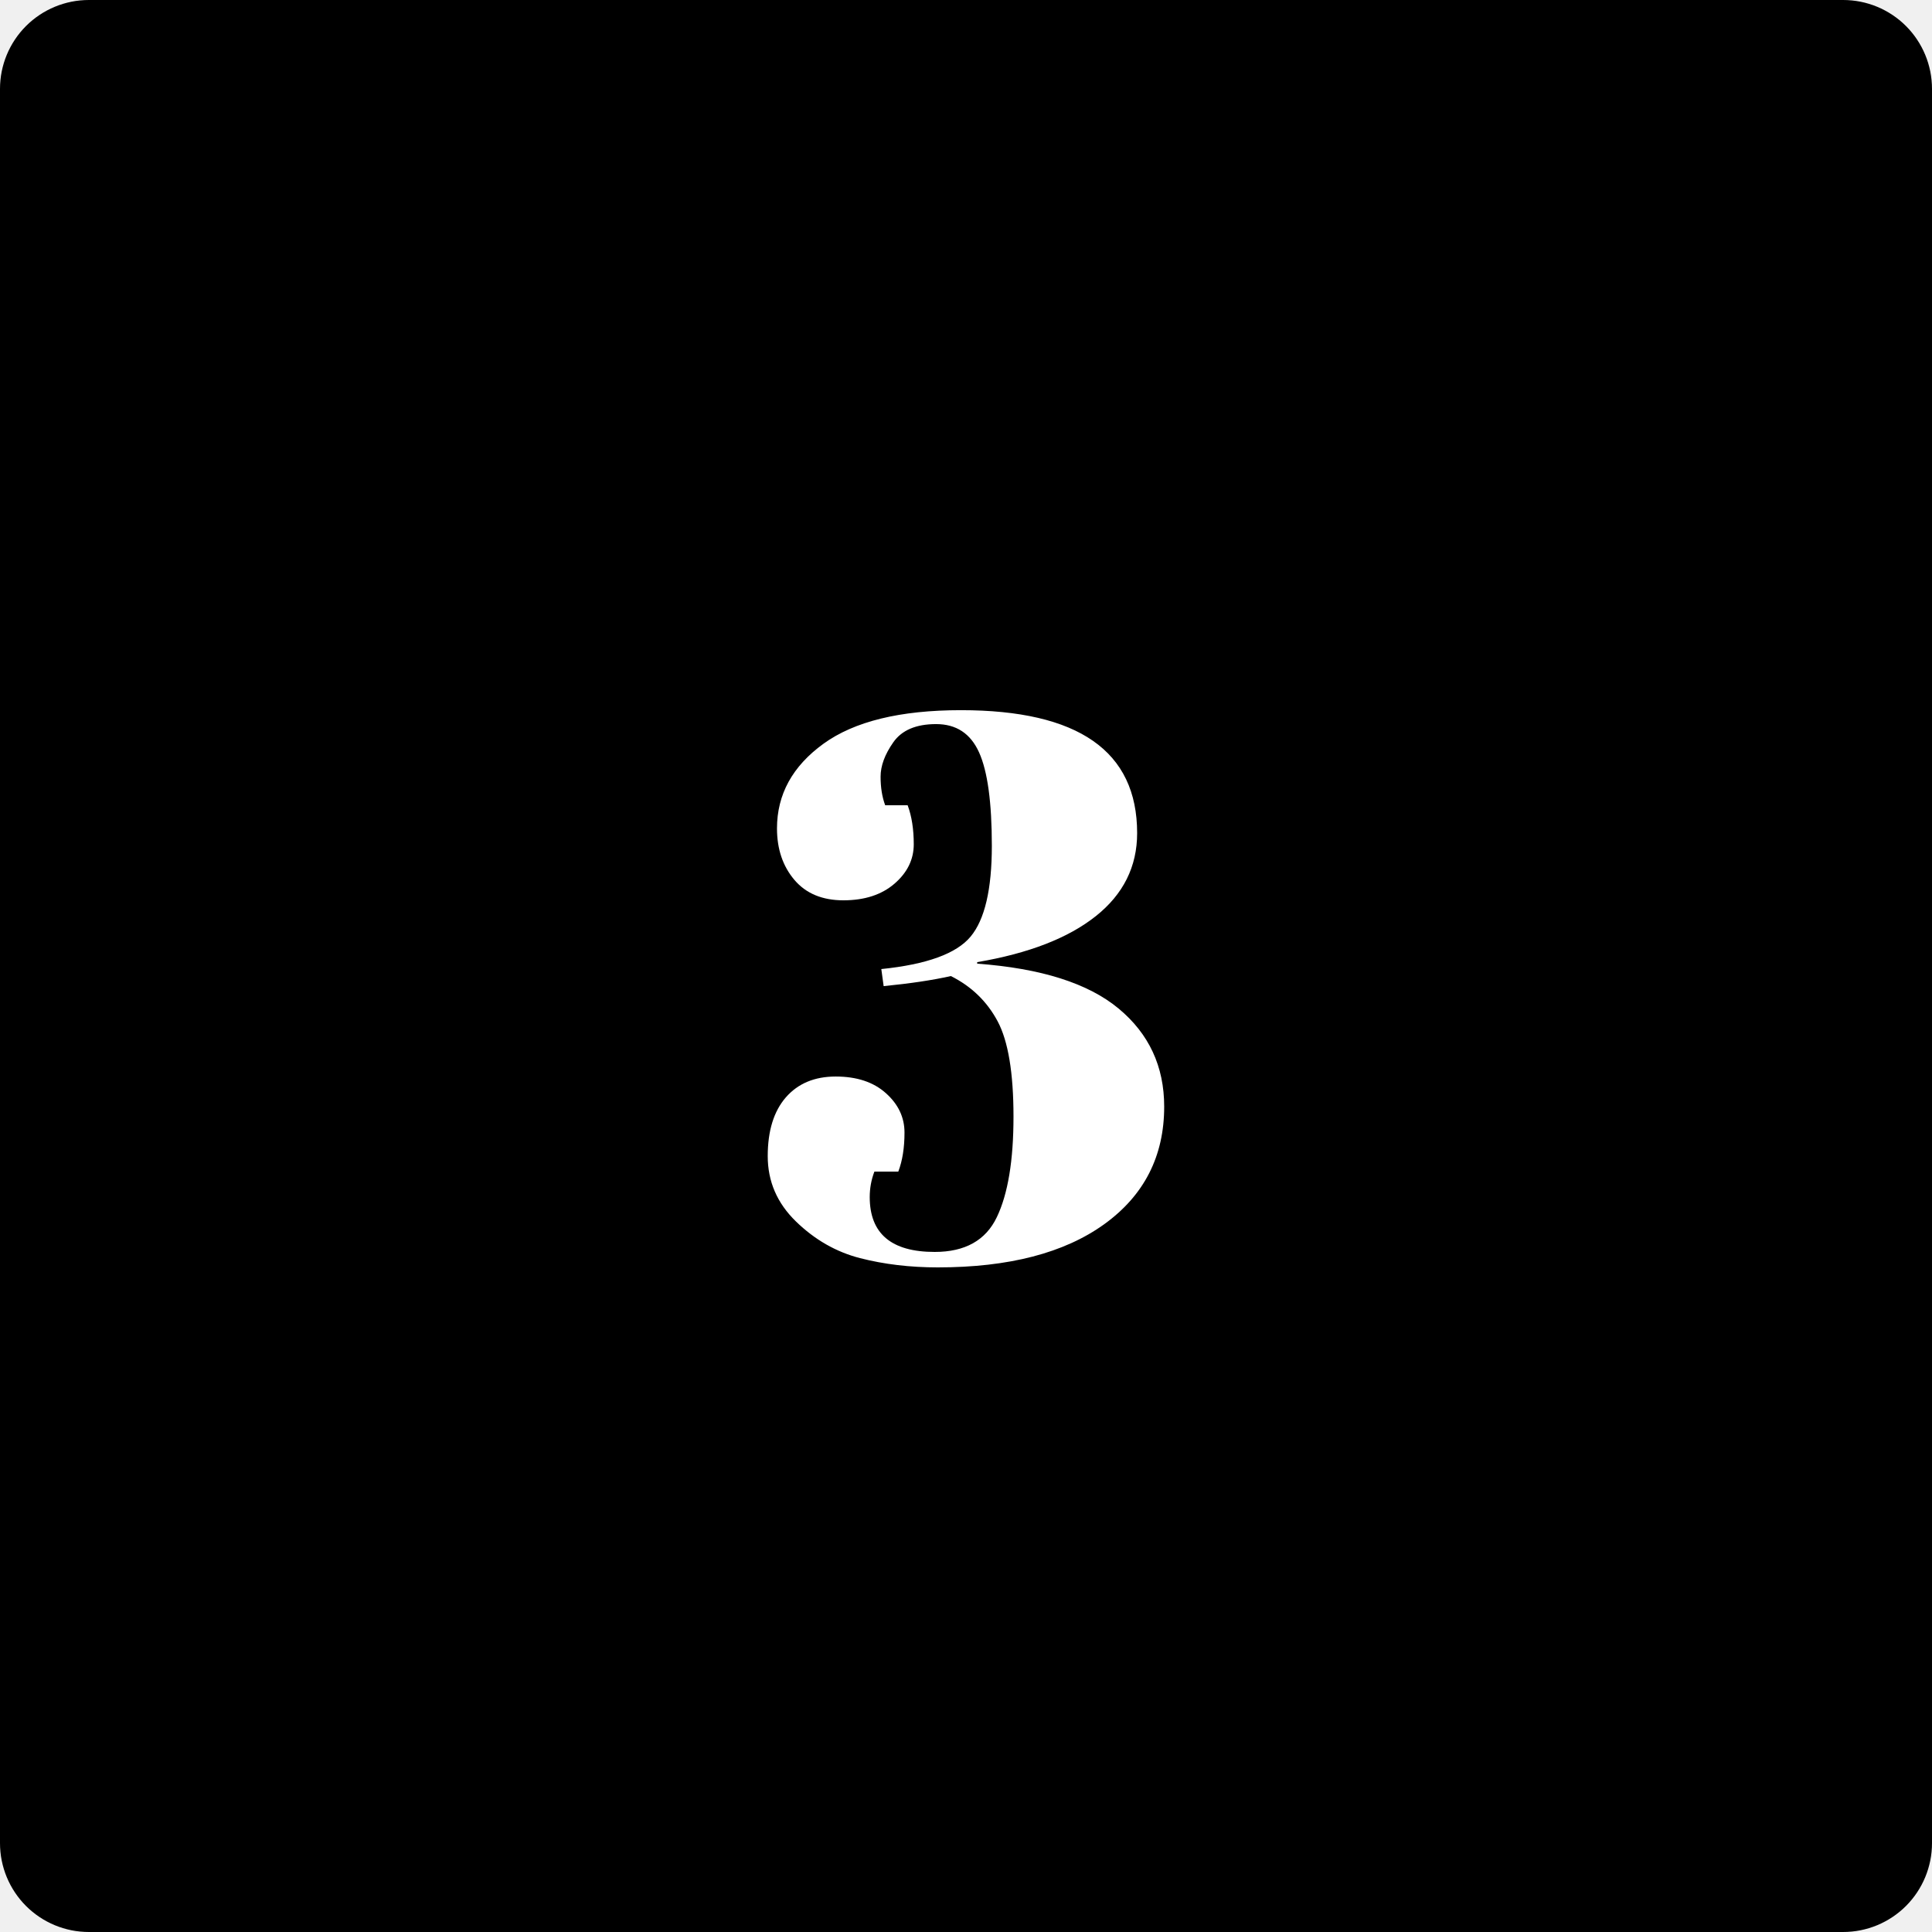
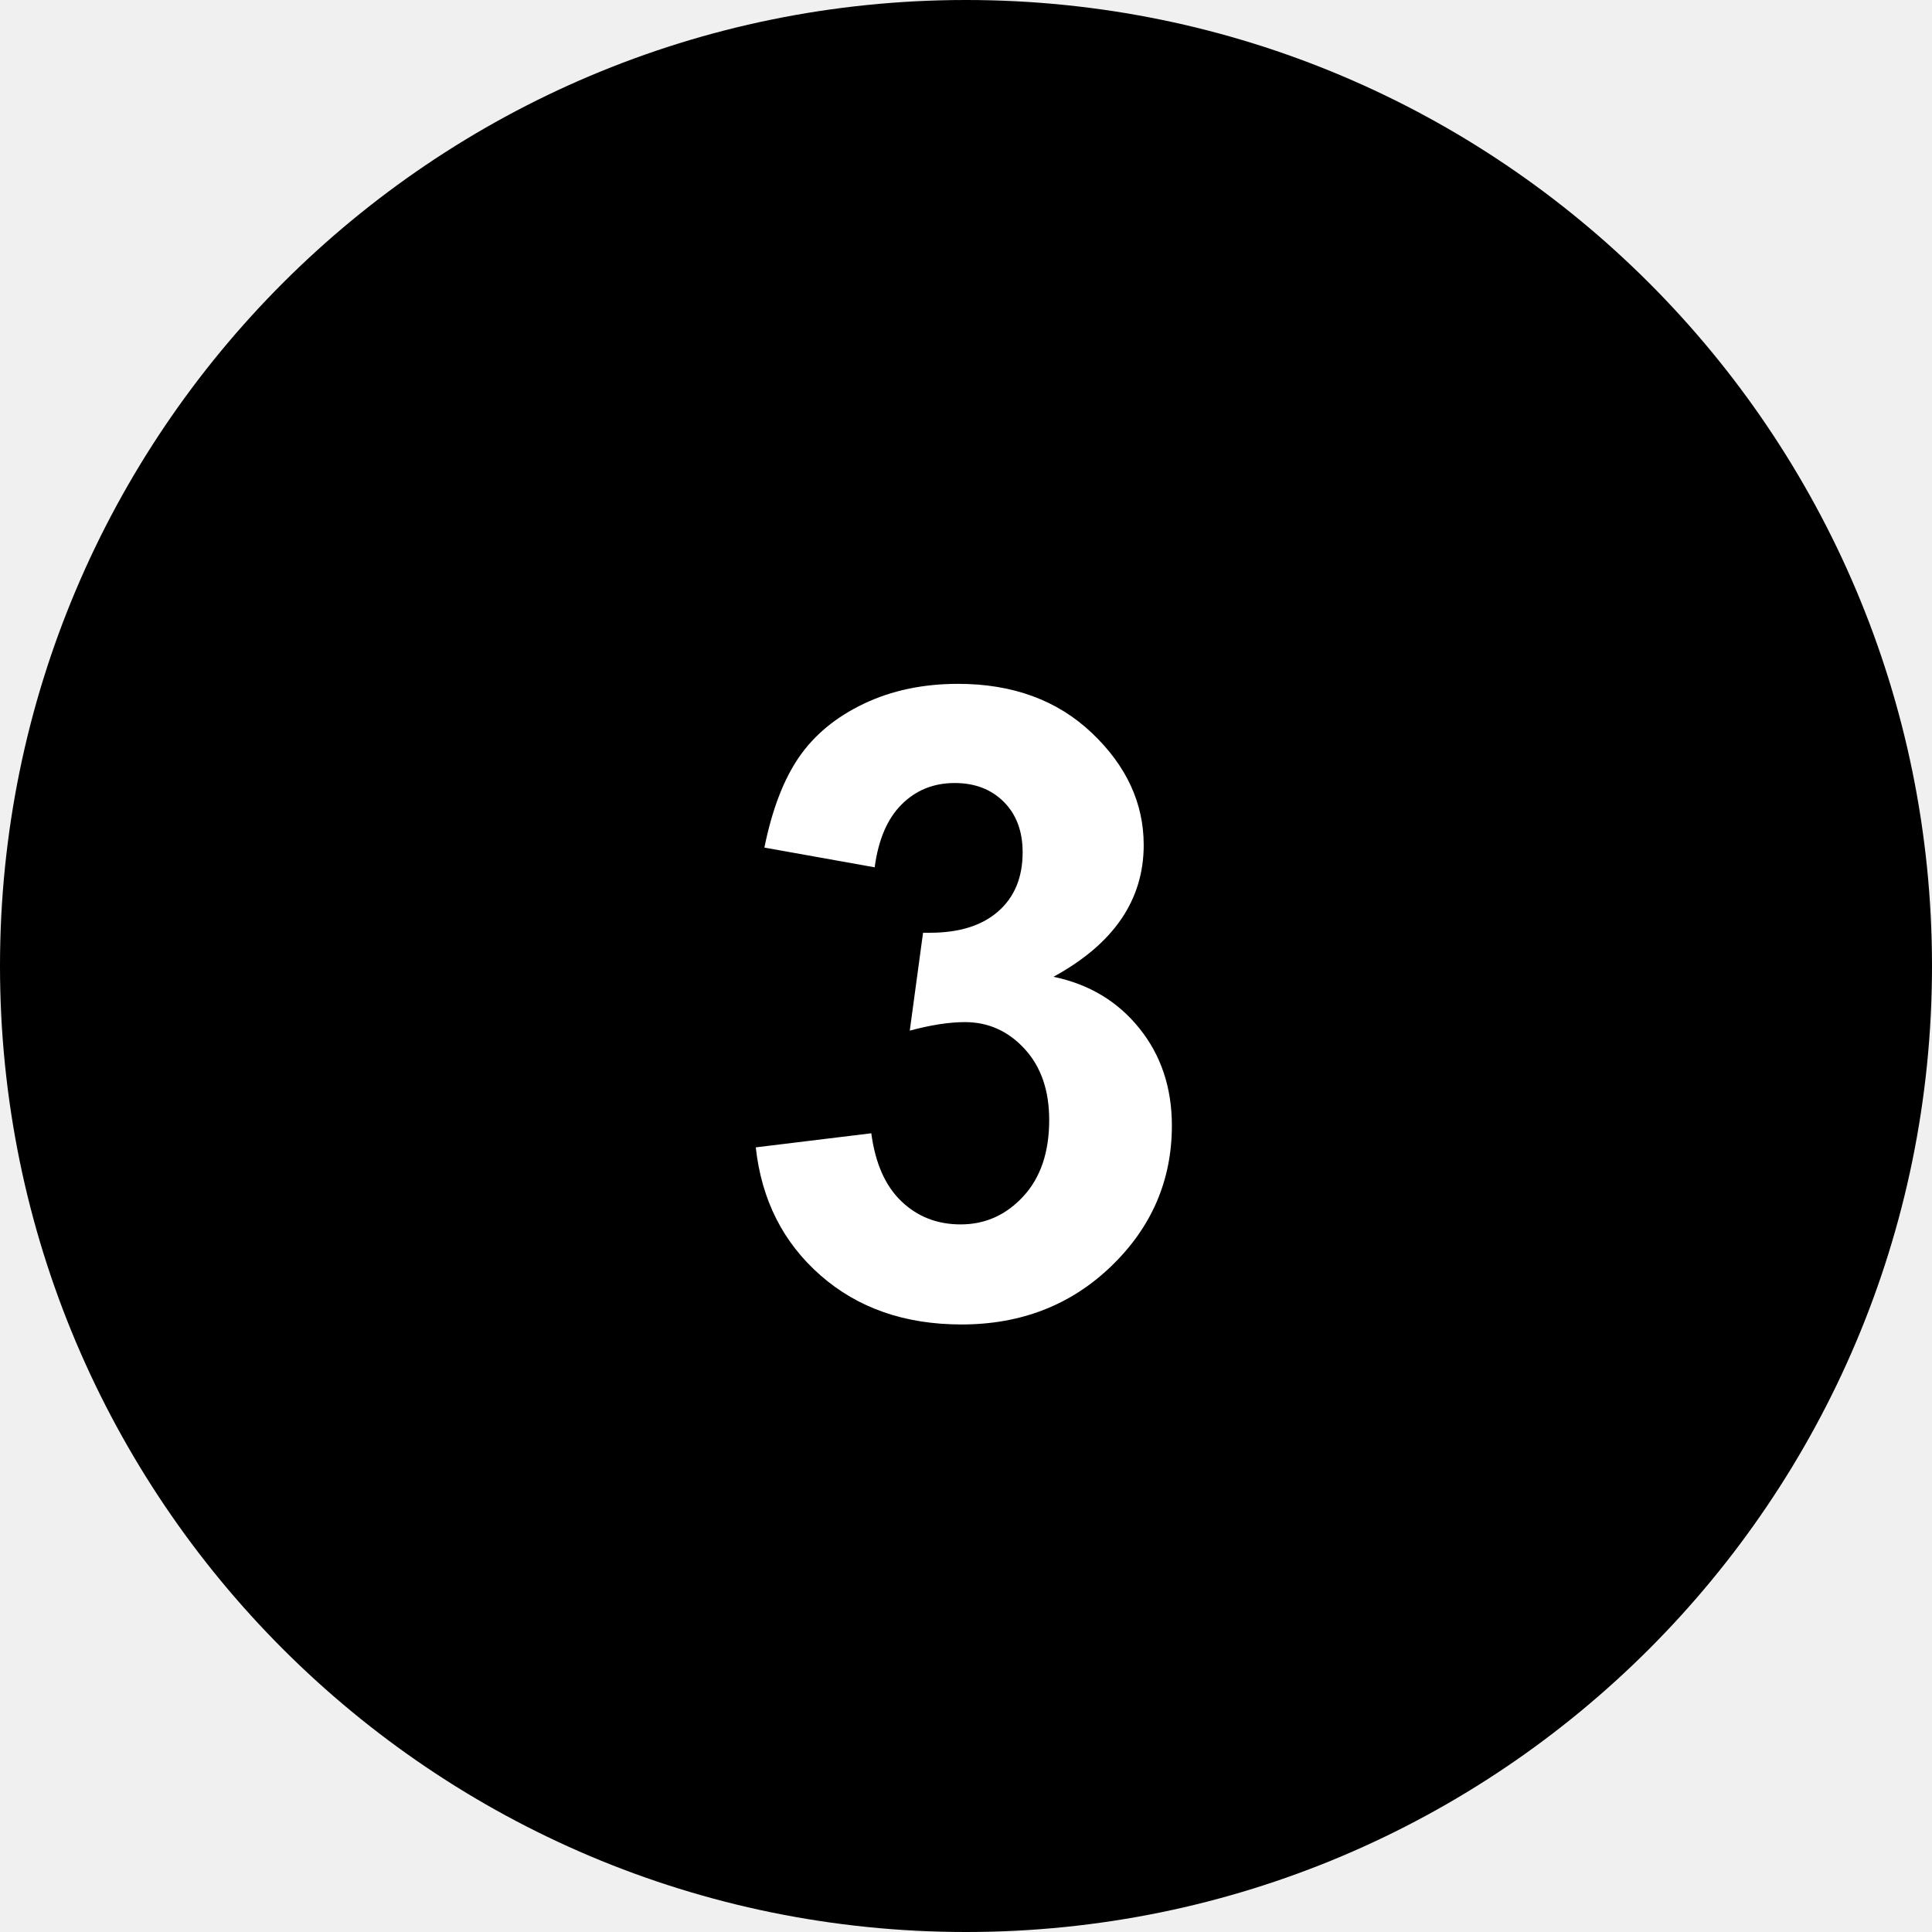
<svg xmlns="http://www.w3.org/2000/svg" width="500" zoomAndPan="magnify" viewBox="0 0 375 375" height="500" preserveAspectRatio="xMidYMid meet" version="1.0">
  <defs>
    <g />
-     <clipPath id="81ef8ef5a3">
-       <path d="M 17.25 0 L 357.75 0 C 362.324 0 366.711 1.816 369.949 5.051 C 373.184 8.289 375 12.676 375 17.25 L 375 357.75 C 375 362.324 373.184 366.711 369.949 369.949 C 366.711 373.184 362.324 375 357.75 375 L 17.25 375 C 12.676 375 8.289 373.184 5.051 369.949 C 1.816 366.711 0 362.324 0 357.75 L 0 17.25 C 0 12.676 1.816 8.289 5.051 5.051 C 8.289 1.816 12.676 0 17.25 0 Z M 17.25 0 " clip-rule="nonzero" />
+     <clipPath id="75d77de649">
+       <path d="M 187.5 0 C 83.945 0 0 83.945 0 187.5 C 0 291.055 83.945 375 187.5 375 C 291.055 375 375 291.055 375 187.5 C 375 83.945 291.055 0 187.5 0 Z M 187.5 0 " clip-rule="nonzero" />
    </clipPath>
  </defs>
-   <g clip-path="url(#81ef8ef5a3)">
+   <g clip-path="url(#75d77de649)">
    <rect x="-37.5" width="450" fill="#000000" y="-37.5" height="450" fill-opacity="1" />
  </g>
  <g fill="#ffffff" fill-opacity="1">
-     <g transform="translate(144.5156, 244.5)">
+     <g transform="translate(140.2266, 255)">
      <g>
-         <path d="M 6.297 -83.703 C 6.297 -90.297 9.297 -95.77 15.297 -100.125 C 21.297 -104.477 30.195 -106.656 42 -106.656 C 64.801 -106.656 76.203 -98.703 76.203 -82.797 C 76.203 -76.297 73.523 -70.922 68.172 -66.672 C 62.828 -62.422 55.156 -59.445 45.156 -57.75 L 45.156 -57.453 C 57.551 -56.547 66.695 -53.645 72.594 -48.75 C 78.5 -43.852 81.453 -37.504 81.453 -29.703 C 81.453 -20.098 77.578 -12.492 69.828 -6.891 C 62.078 -1.297 51.301 1.5 37.5 1.5 C 32.102 1.5 27.078 0.898 22.422 -0.297 C 17.773 -1.492 13.625 -3.867 9.969 -7.422 C 6.32 -10.973 4.5 -15.195 4.5 -20.094 C 4.5 -25 5.672 -28.801 8.016 -31.5 C 10.367 -34.195 13.594 -35.547 17.688 -35.547 C 21.789 -35.547 25.039 -34.469 27.438 -32.312 C 29.844 -30.164 31.047 -27.617 31.047 -24.672 C 31.047 -21.723 30.645 -19.195 29.844 -17.094 L 25.203 -17.094 C 24.598 -15.5 24.297 -13.852 24.297 -12.156 C 24.297 -5.051 28.5 -1.5 36.906 -1.5 C 42.801 -1.5 46.82 -3.75 48.969 -8.25 C 51.125 -12.75 52.203 -19.25 52.203 -27.75 C 52.203 -36.25 51.176 -42.422 49.125 -46.266 C 47.07 -50.117 44.047 -53.047 40.047 -55.047 C 36.453 -54.242 32.102 -53.594 27 -53.094 L 26.547 -56.406 C 35.348 -57.301 41.125 -59.398 43.875 -62.703 C 46.625 -66.004 48 -71.879 48 -80.328 C 48 -88.773 47.172 -94.82 45.516 -98.469 C 43.867 -102.125 41.094 -103.953 37.188 -103.953 C 33.289 -103.953 30.52 -102.773 28.875 -100.422 C 27.227 -98.078 26.406 -95.852 26.406 -93.75 C 26.406 -91.645 26.703 -89.797 27.297 -88.203 L 31.656 -88.203 C 32.445 -86.098 32.844 -83.57 32.844 -80.625 C 32.844 -77.676 31.594 -75.125 29.094 -72.969 C 26.594 -70.82 23.289 -69.75 19.188 -69.75 C 15.094 -69.75 11.922 -71.07 9.672 -73.719 C 7.422 -76.375 6.297 -79.703 6.297 -83.703 Z M 6.297 -83.703 " />
+         <path d="M 6.469 -32.297 L 28.891 -35.031 C 29.66 -29.219 31.609 -24.816 34.734 -21.828 C 37.859 -18.836 41.691 -17.344 46.234 -17.344 C 50.992 -17.344 55.047 -19.156 58.391 -22.781 C 61.742 -26.406 63.422 -31.348 63.422 -37.609 C 63.422 -43.359 61.828 -47.961 58.641 -51.422 C 55.461 -54.879 51.602 -56.609 47.062 -56.609 C 44.02 -56.609 40.453 -56.055 36.359 -54.953 L 38.938 -73.953 L 40.266 -73.953 C 45.961 -73.953 50.383 -75.336 53.531 -78.109 C 56.688 -80.879 58.266 -84.695 58.266 -89.562 C 58.266 -93.656 57.047 -96.922 54.609 -99.359 C 52.18 -101.797 49.004 -103.016 45.078 -103.016 C 40.984 -103.016 37.551 -101.629 34.781 -98.859 C 32.008 -96.098 30.266 -92.031 29.547 -86.656 L 8.141 -90.484 C 9.629 -97.836 11.867 -103.688 14.859 -108.031 C 17.848 -112.375 22.039 -115.832 27.438 -118.406 C 32.832 -120.977 38.93 -122.266 45.734 -122.266 C 56.359 -122.266 65.02 -119.082 71.719 -112.719 C 78.414 -106.352 81.766 -99.109 81.766 -90.984 C 81.766 -80.297 75.926 -71.77 64.25 -65.406 C 71.164 -63.969 76.723 -60.633 80.922 -55.406 C 85.129 -50.176 87.234 -43.883 87.234 -36.531 C 87.234 -25.906 83.316 -16.812 75.484 -9.25 C 67.66 -1.695 57.969 2.078 46.406 2.078 C 35.395 2.078 26.266 -1.102 19.016 -7.469 C 11.766 -13.832 7.582 -22.109 6.469 -32.297 Z M 6.469 -32.297 " />
      </g>
    </g>
  </g>
</svg>
